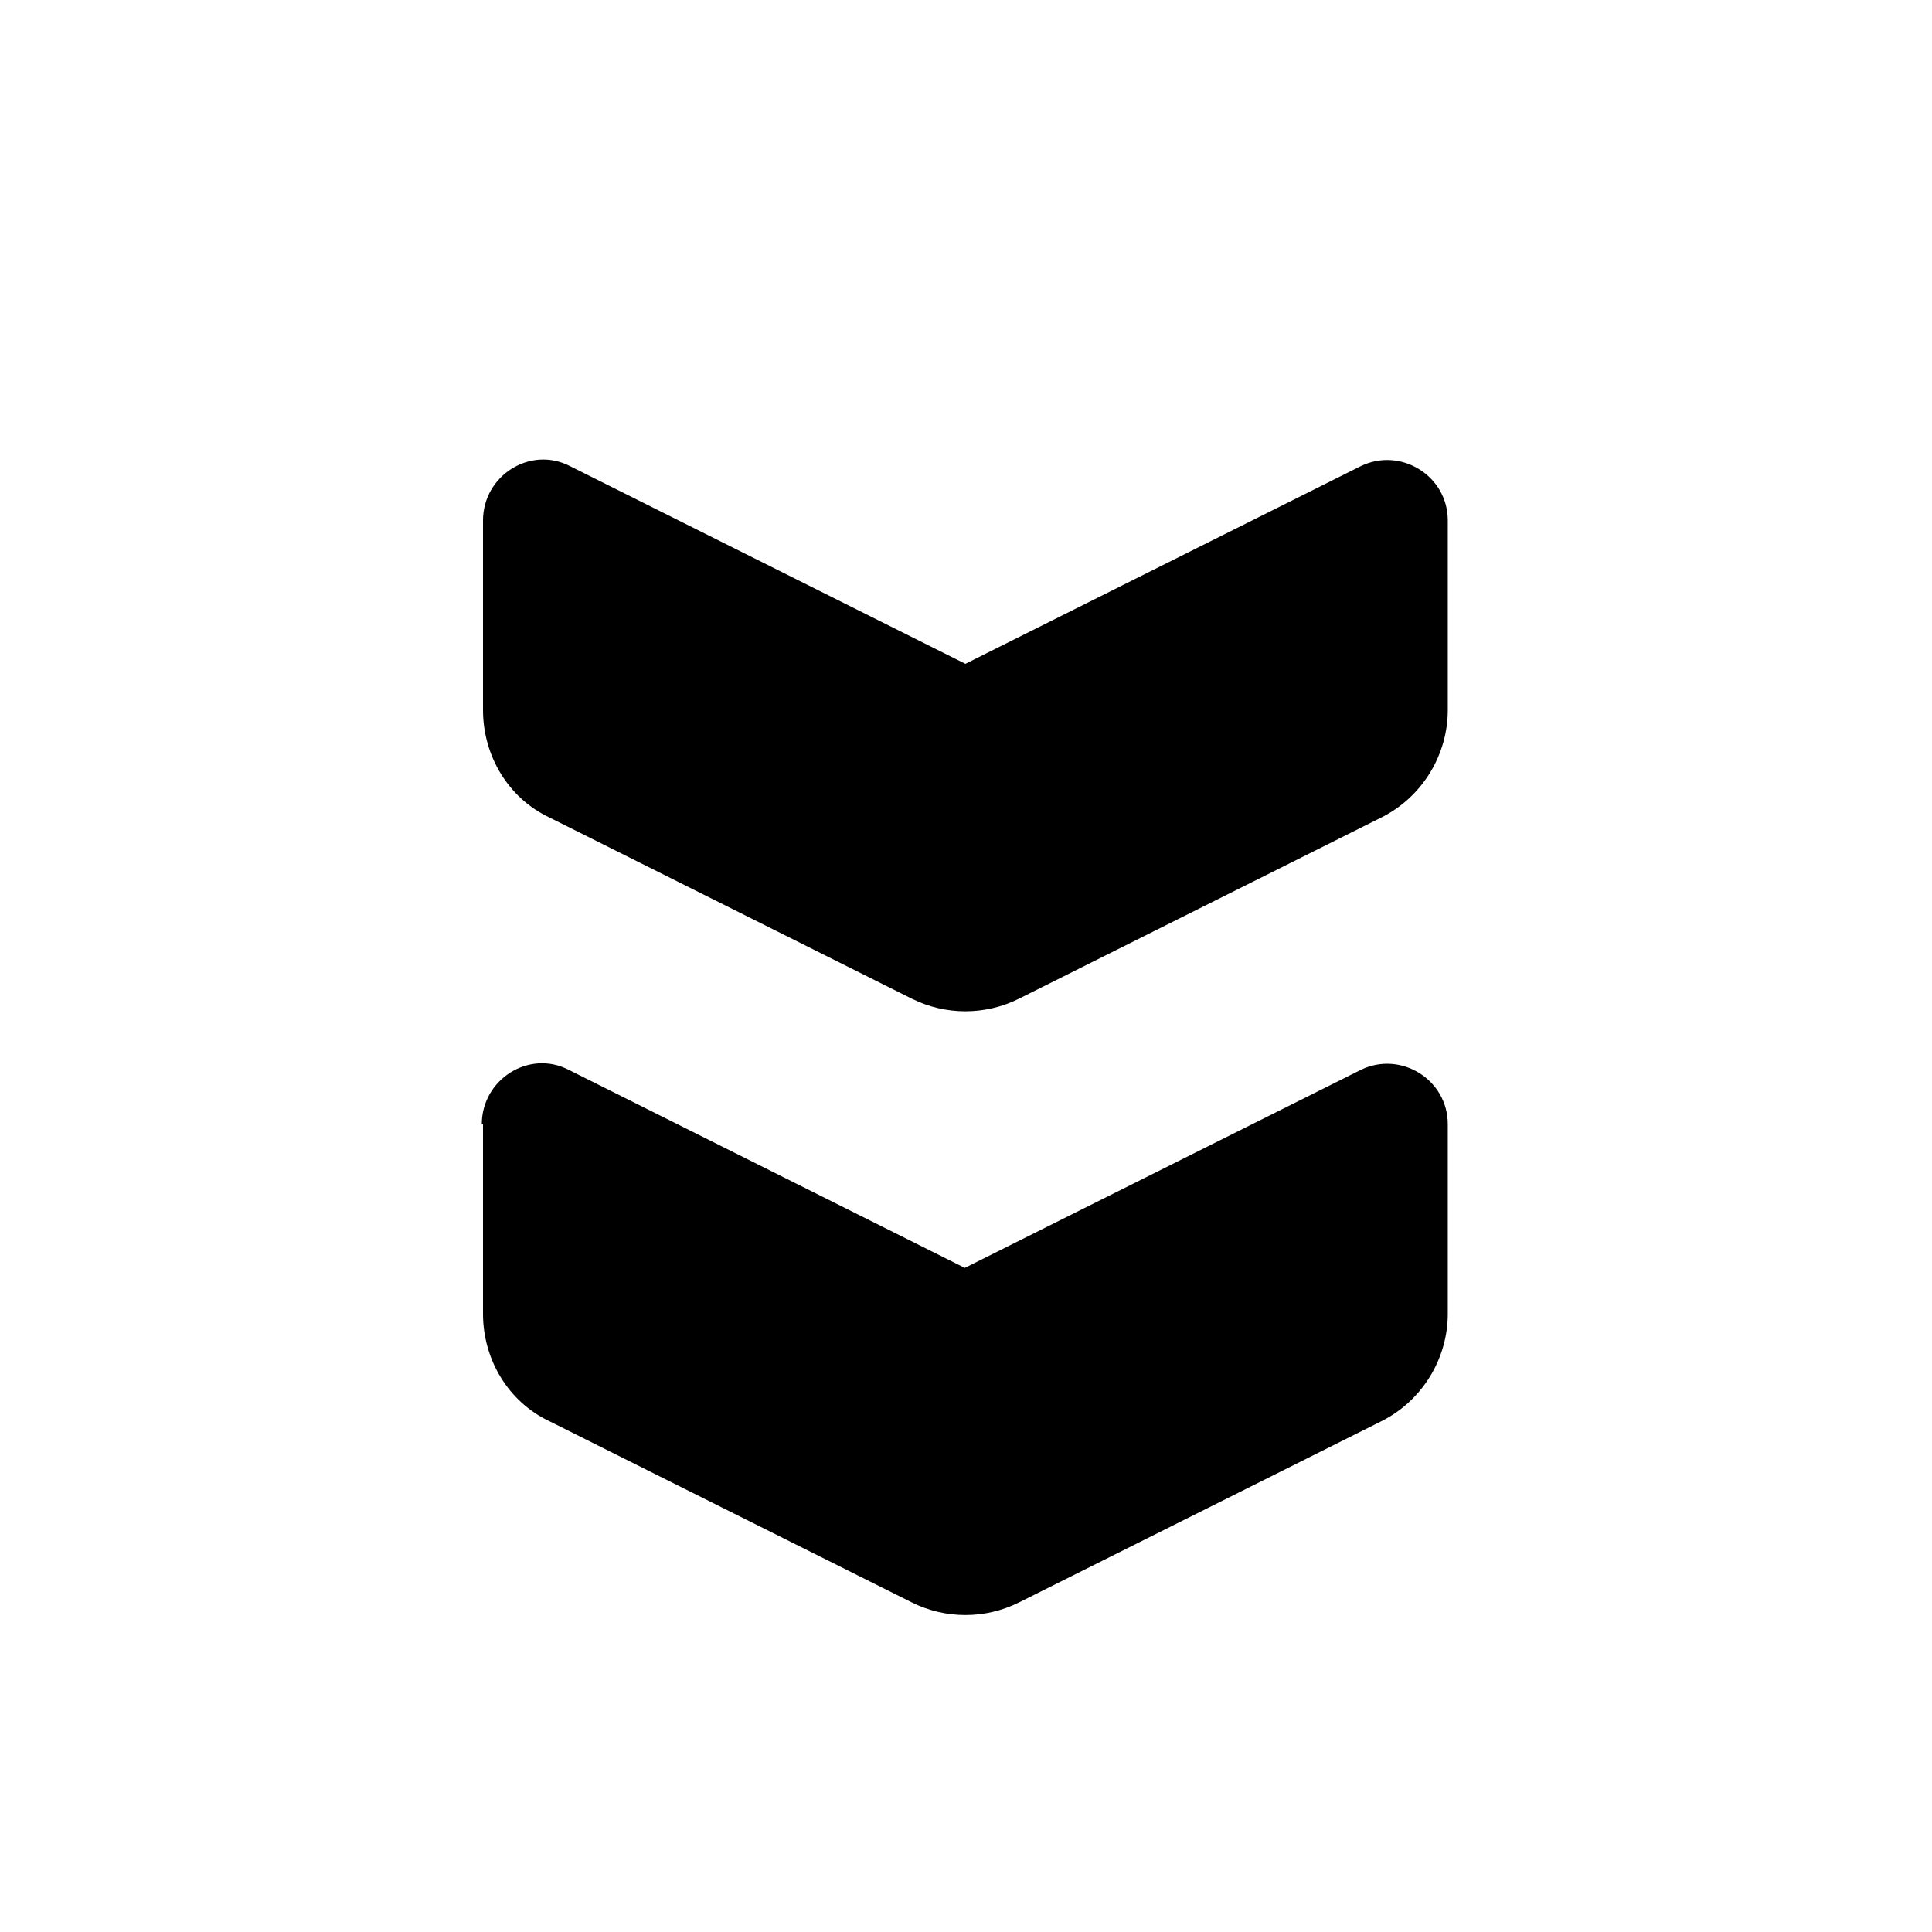
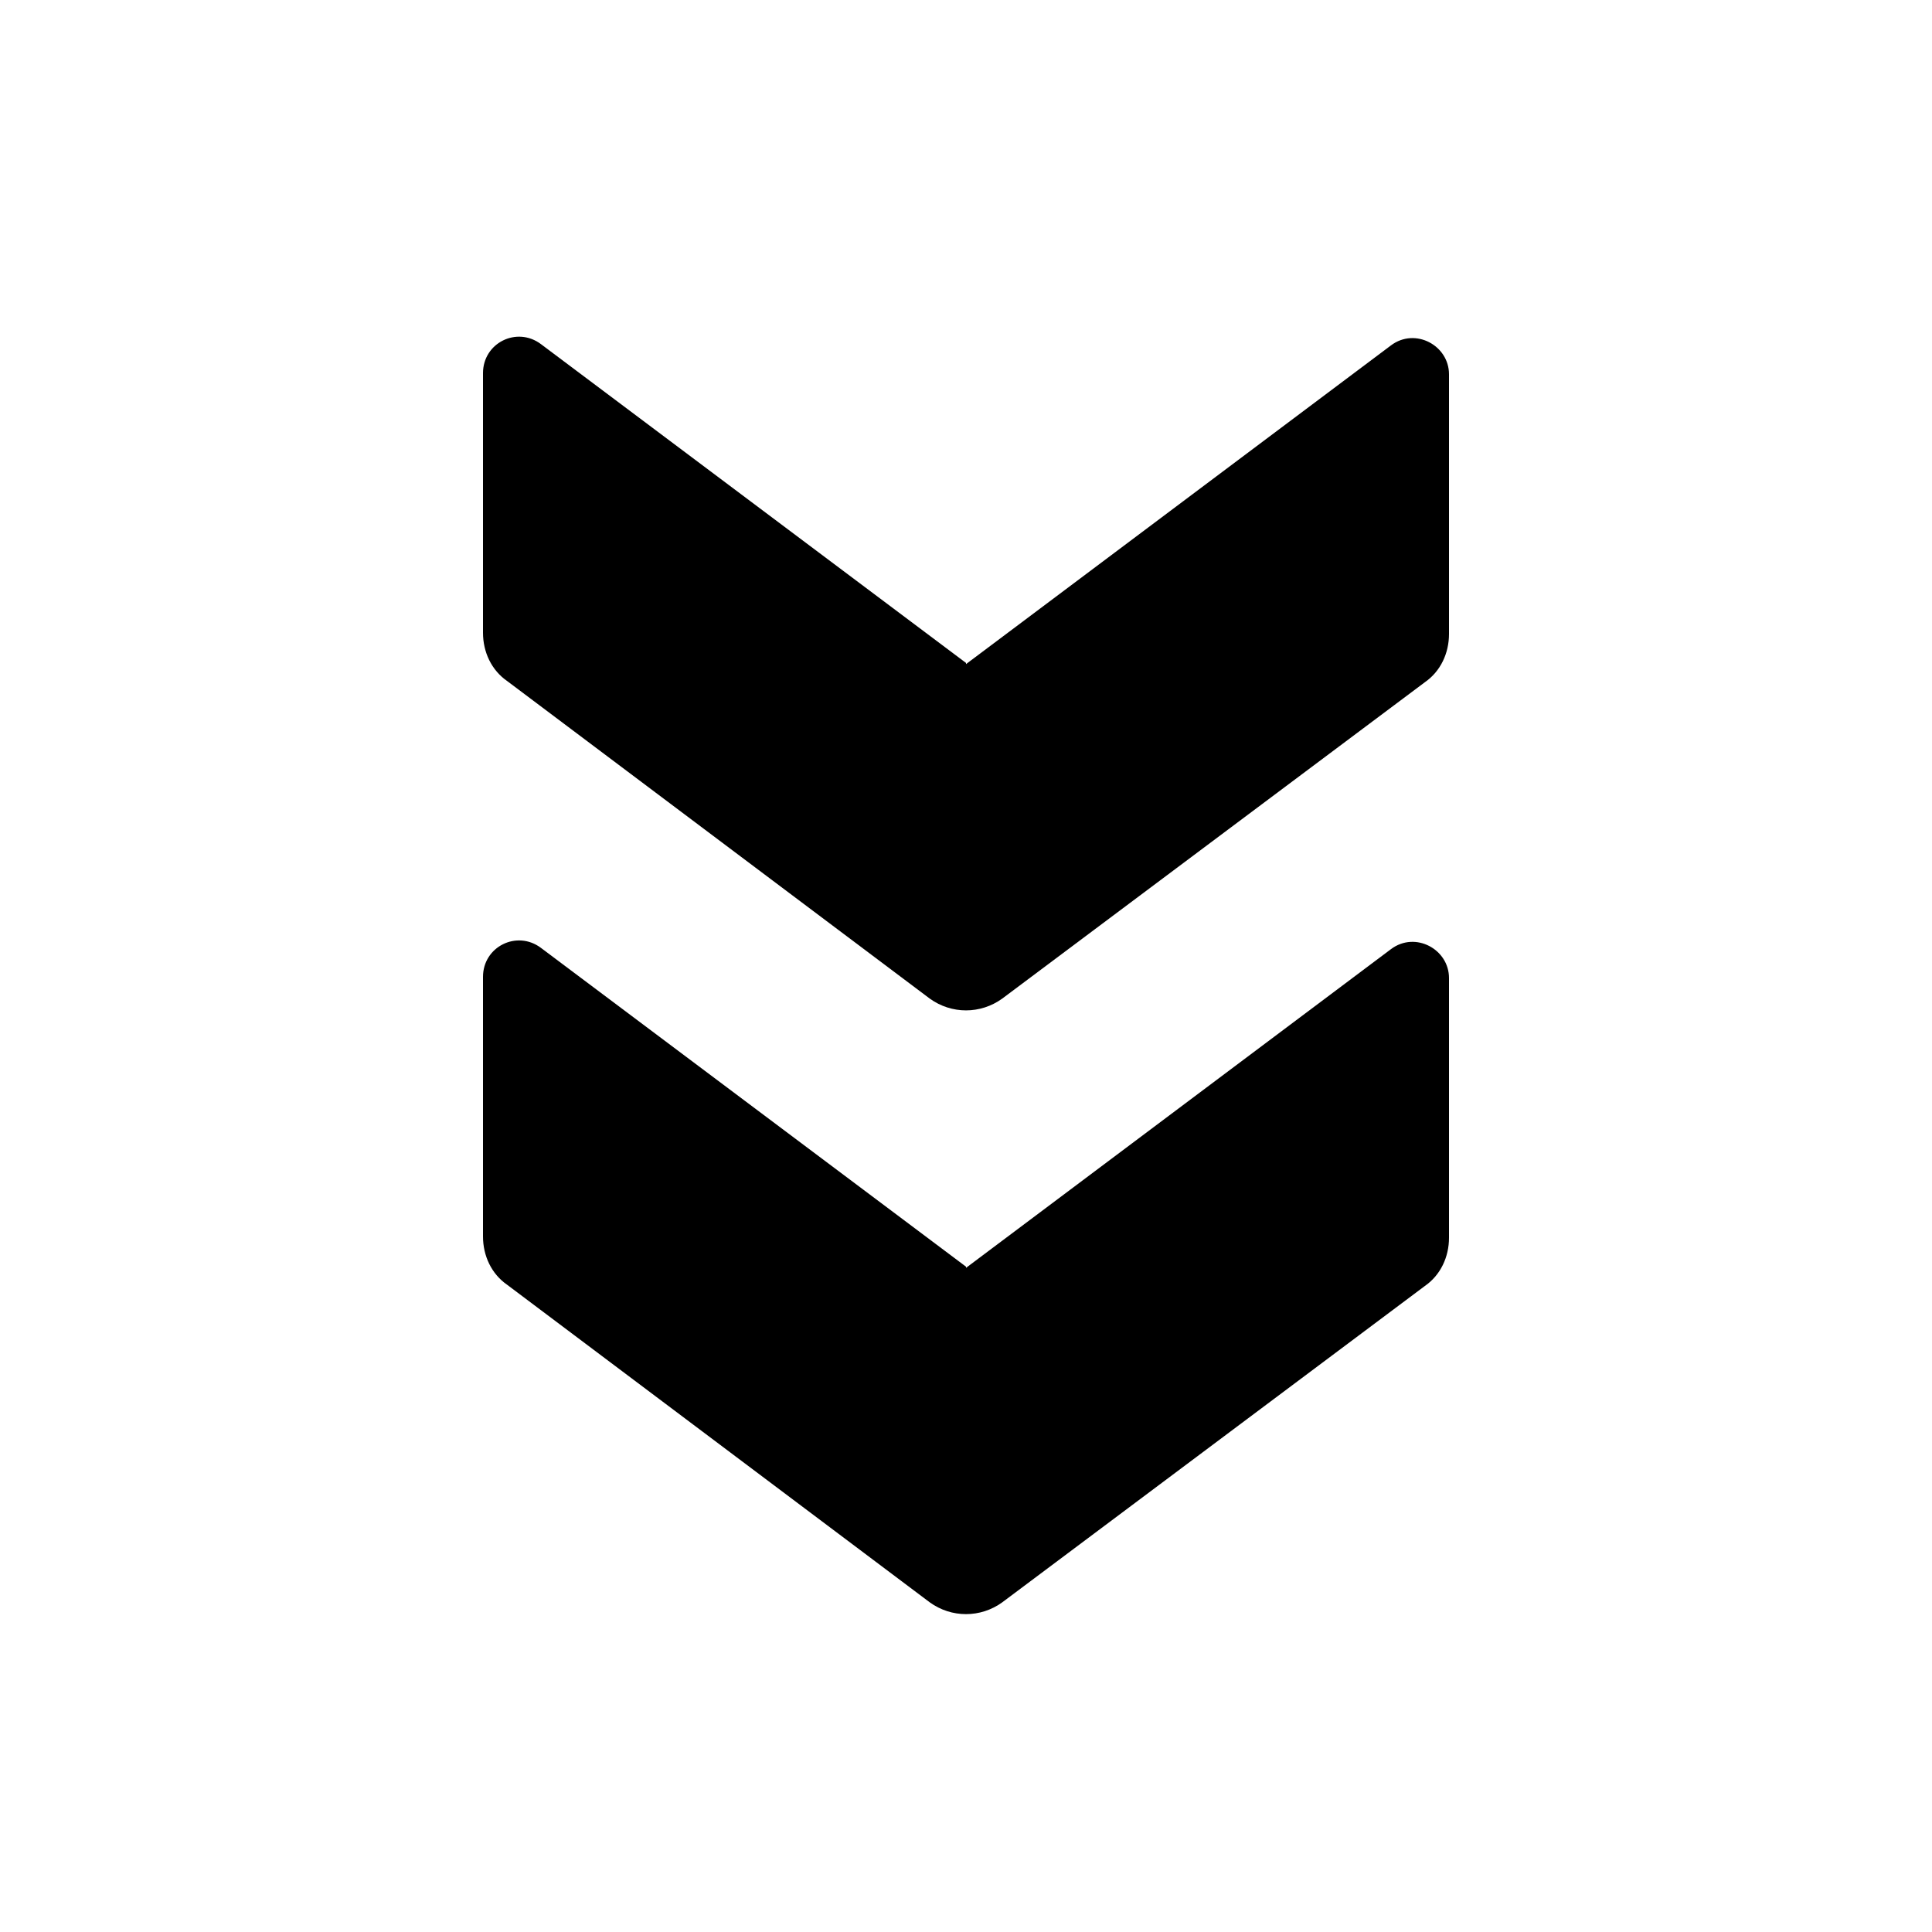
<svg xmlns="http://www.w3.org/2000/svg" width="16" height="16" viewBox="0 0 16 16" fill="none">
-   <path d="M8 5.5L4.72 3.86C4.39 3.69 4 3.94 4 4.31V5.88C4 6.26 4.21 6.61 4.55 6.77L7.55 8.27C7.83 8.41 8.16 8.41 8.44 8.27L11.44 6.77C11.78 6.6 11.99 6.25 11.99 5.88V4.31C11.99 3.94 11.6 3.7 11.27 3.86L7.99 5.5H8Z" fill="currentColor" />
-   <path d="M4 9.31V10.88C4 11.26 4.21 11.61 4.55 11.77L7.55 13.27C7.83 13.41 8.16 13.41 8.44 13.27L11.44 11.77C11.78 11.6 11.99 11.25 11.99 10.88V9.31C11.99 8.94 11.6 8.7 11.27 8.86L7.99 10.5L4.71 8.86C4.38 8.69 3.99 8.94 3.99 9.31H4Z" fill="currentColor" />
+   <path d="M8 5.5L11.52 2.86C11.72 2.71 12 2.86 12 3.1V5.25C12 5.41 11.93 5.56 11.8 5.65L8.3 8.27C8.12 8.4 7.88 8.4 7.7 8.27L4.2 5.64C4.07 5.55 4 5.4 4 5.24V3.09C4 2.84 4.28 2.7 4.48 2.85L8 5.49V5.5Z" fill="black" />
+   <path d="M8 10.5L11.52 7.86C11.72 7.71 12 7.86 12 8.1V10.25C12 10.41 11.93 10.56 11.8 10.65L8.3 13.27C8.12 13.4 7.88 13.4 7.7 13.27L4.2 10.64C4.07 10.55 4 10.4 4 10.24V8.09C4 7.84 4.28 7.7 4.48 7.85L8 10.49V10.5Z" fill="black" />
</svg>
